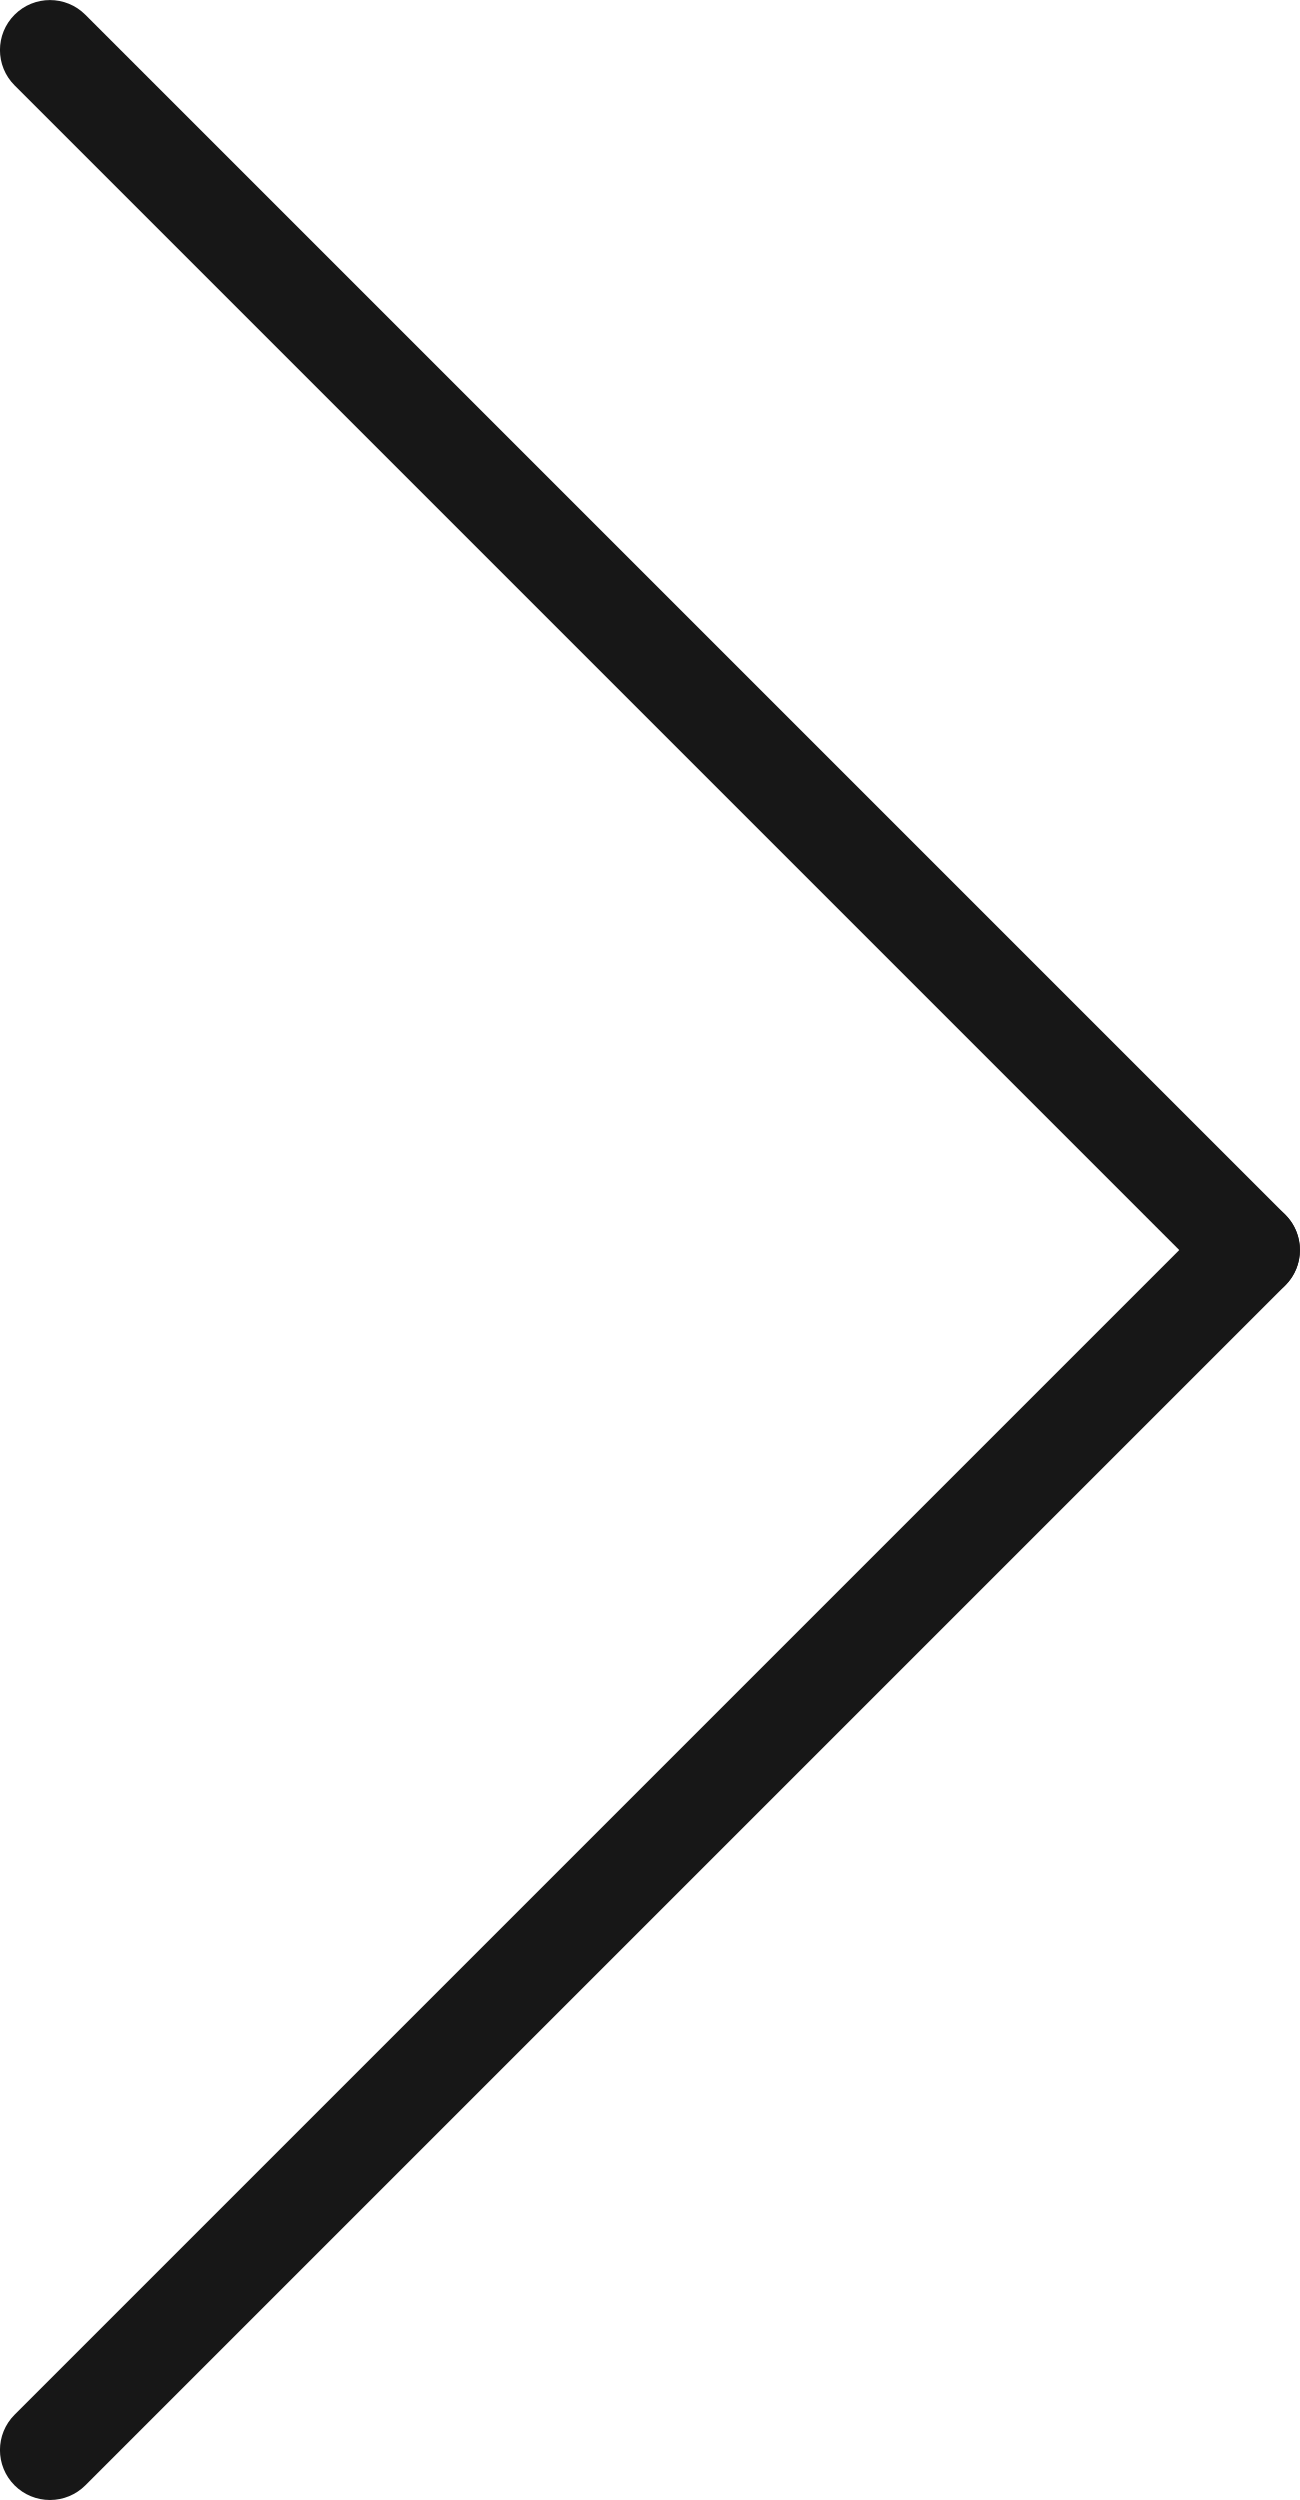
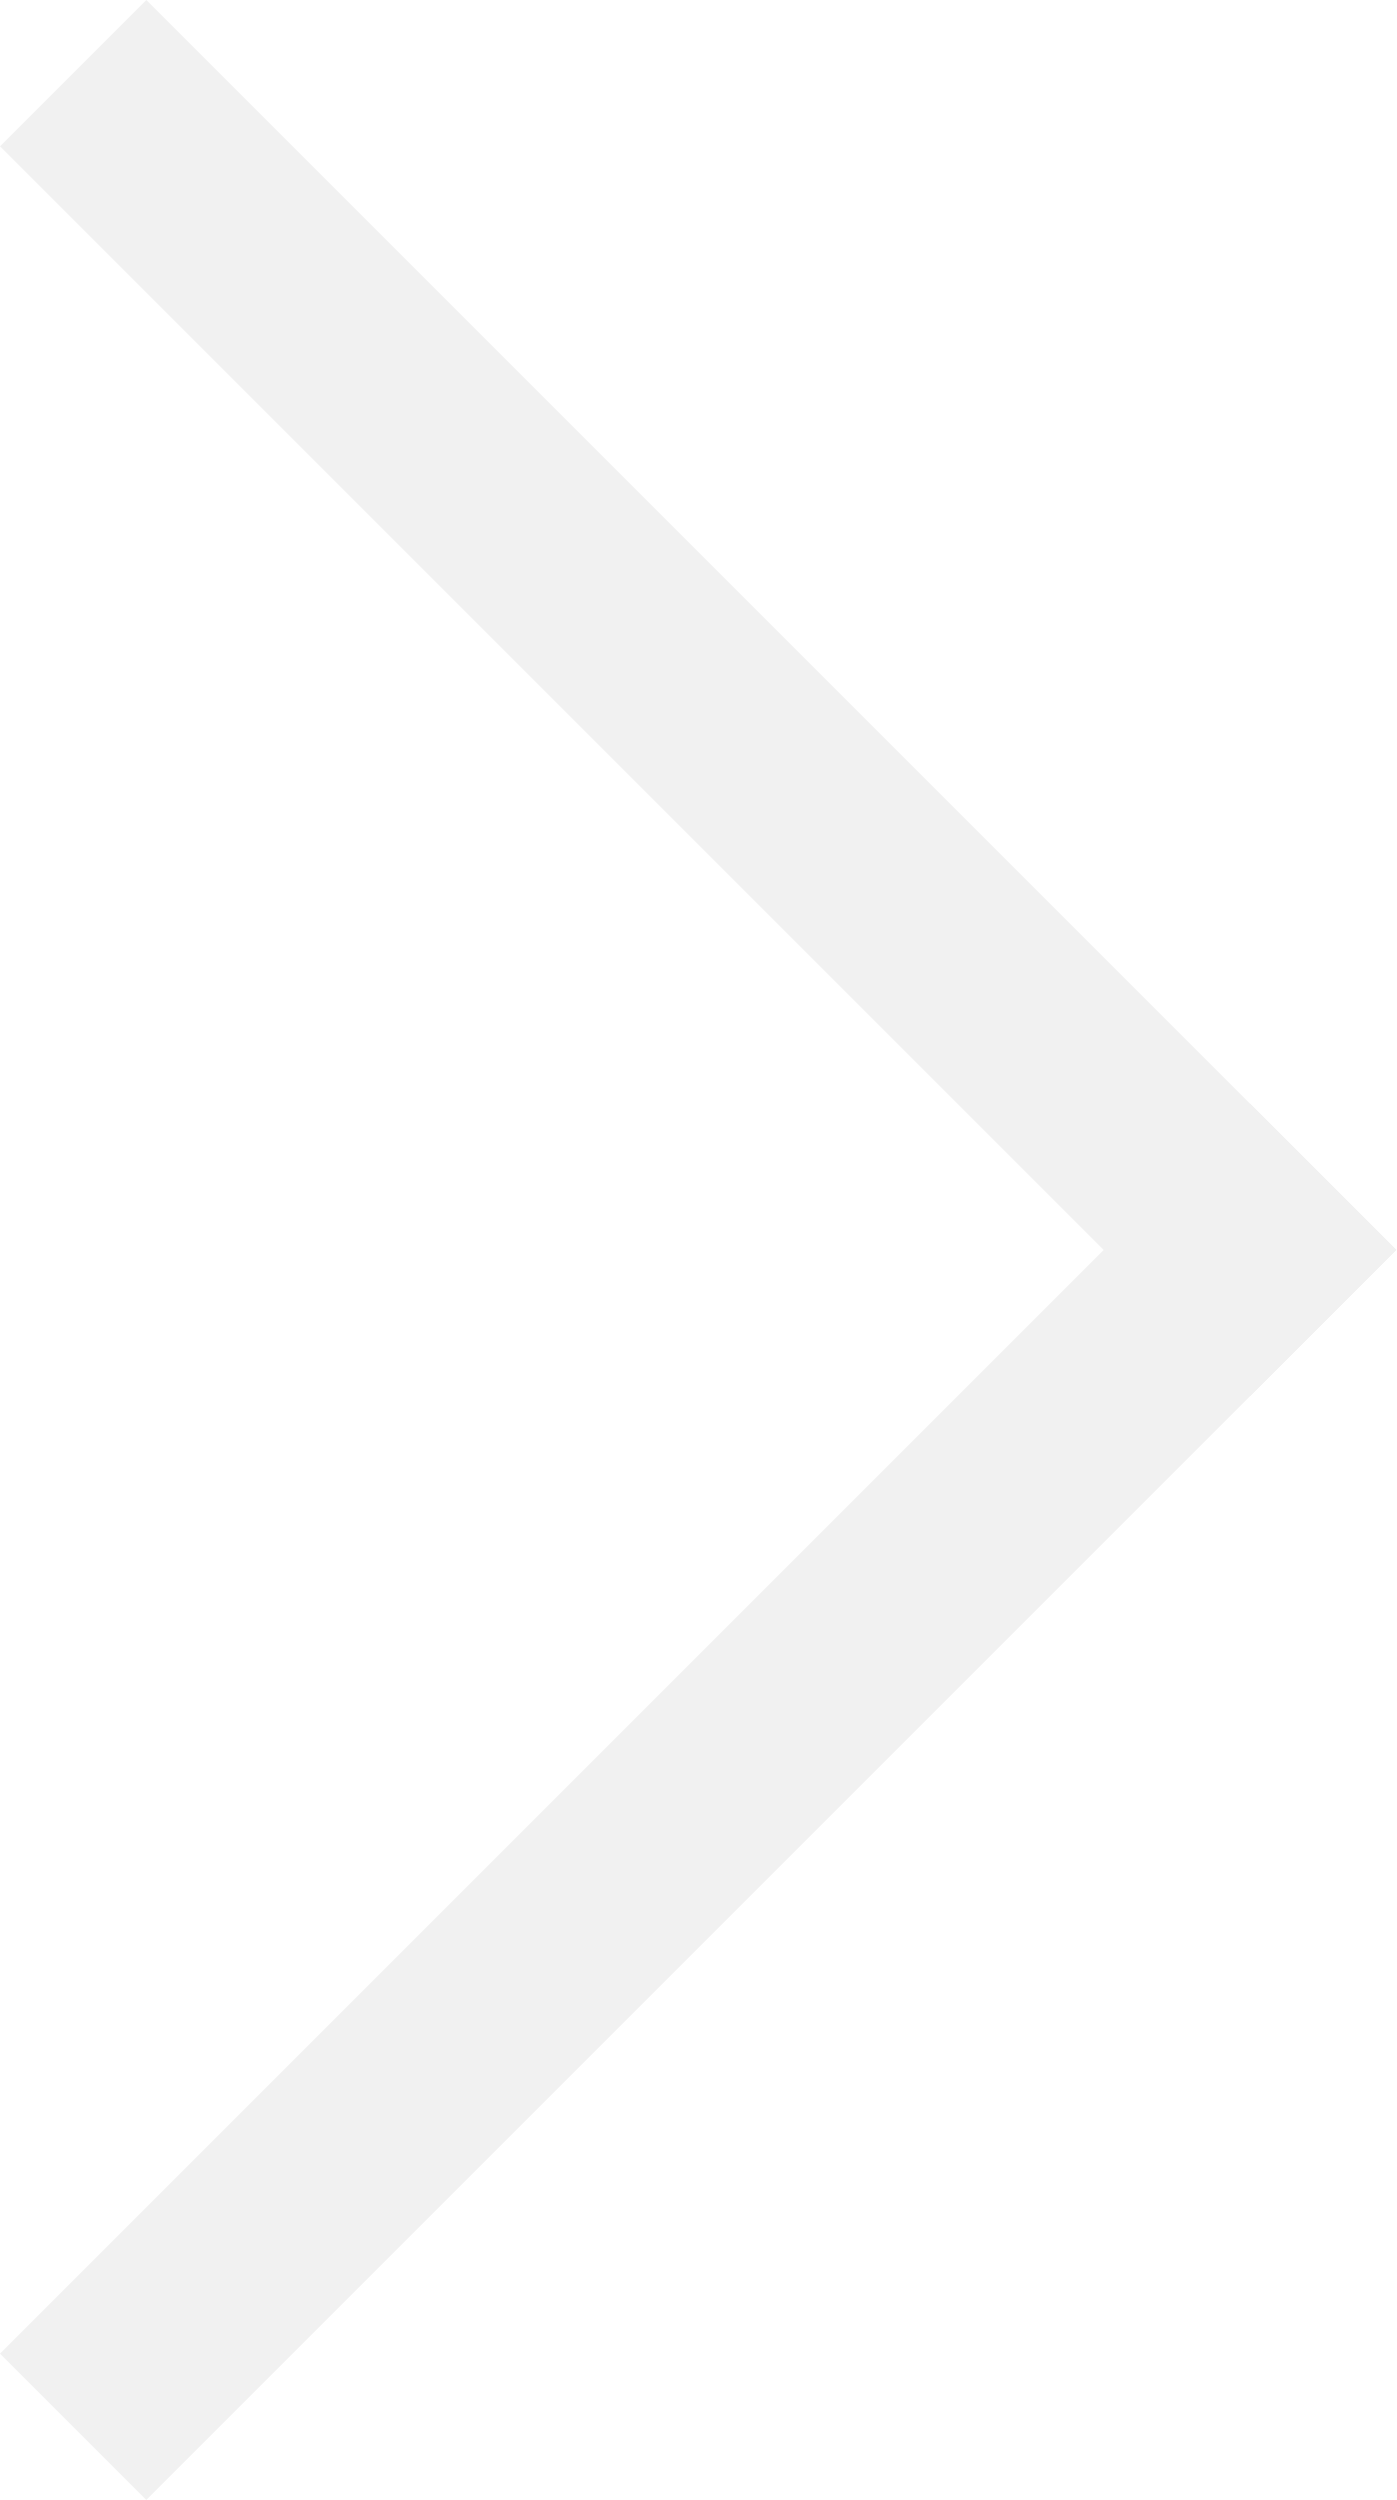
- <svg xmlns="http://www.w3.org/2000/svg" width="13" height="25" viewBox="0 0 13 25">
-   <g id="arrow_right" data-name="arrow right" transform="translate(-22 -14)">
-     <path id="Line_63" data-name="Line 63" d="M12,12.5a.5.5,0,0,1-.354-.146l-12-12a.5.5,0,0,1,0-.707.5.5,0,0,1,.707,0l12,12A.5.5,0,0,1,12,12.5Z" transform="translate(22.5 14.5)" fill="#171717" />
-     <path id="Line_64" data-name="Line 64" d="M0,12.5a.5.5,0,0,1-.354-.146.5.5,0,0,1,0-.707l12-12a.5.5,0,0,1,.707,0,.5.5,0,0,1,0,.707l-12,12A.5.5,0,0,1,0,12.5Z" transform="translate(22.5 26.5)" fill="#171717" />
+ <svg xmlns="http://www.w3.org/2000/svg" width="20.243" height="36.243" viewBox="0 0 20.243 36.243">
+   <g id="Arrow_right" data-name="Arrow right" transform="translate(-319.379 -1547.879)">
+     <path id="Line_77" data-name="Line 77" d="M16,18.121-2.121,0,0-2.121,18.121,16Z" transform="translate(321.5 1550)" fill="#f1f1f1" />
+     <path id="Line_78" data-name="Line 78" d="M0,18.121-2.121,16,16-2.121,18.121,0Z" transform="translate(321.5 1566)" fill="#f1f1f1" />
  </g>
</svg>
